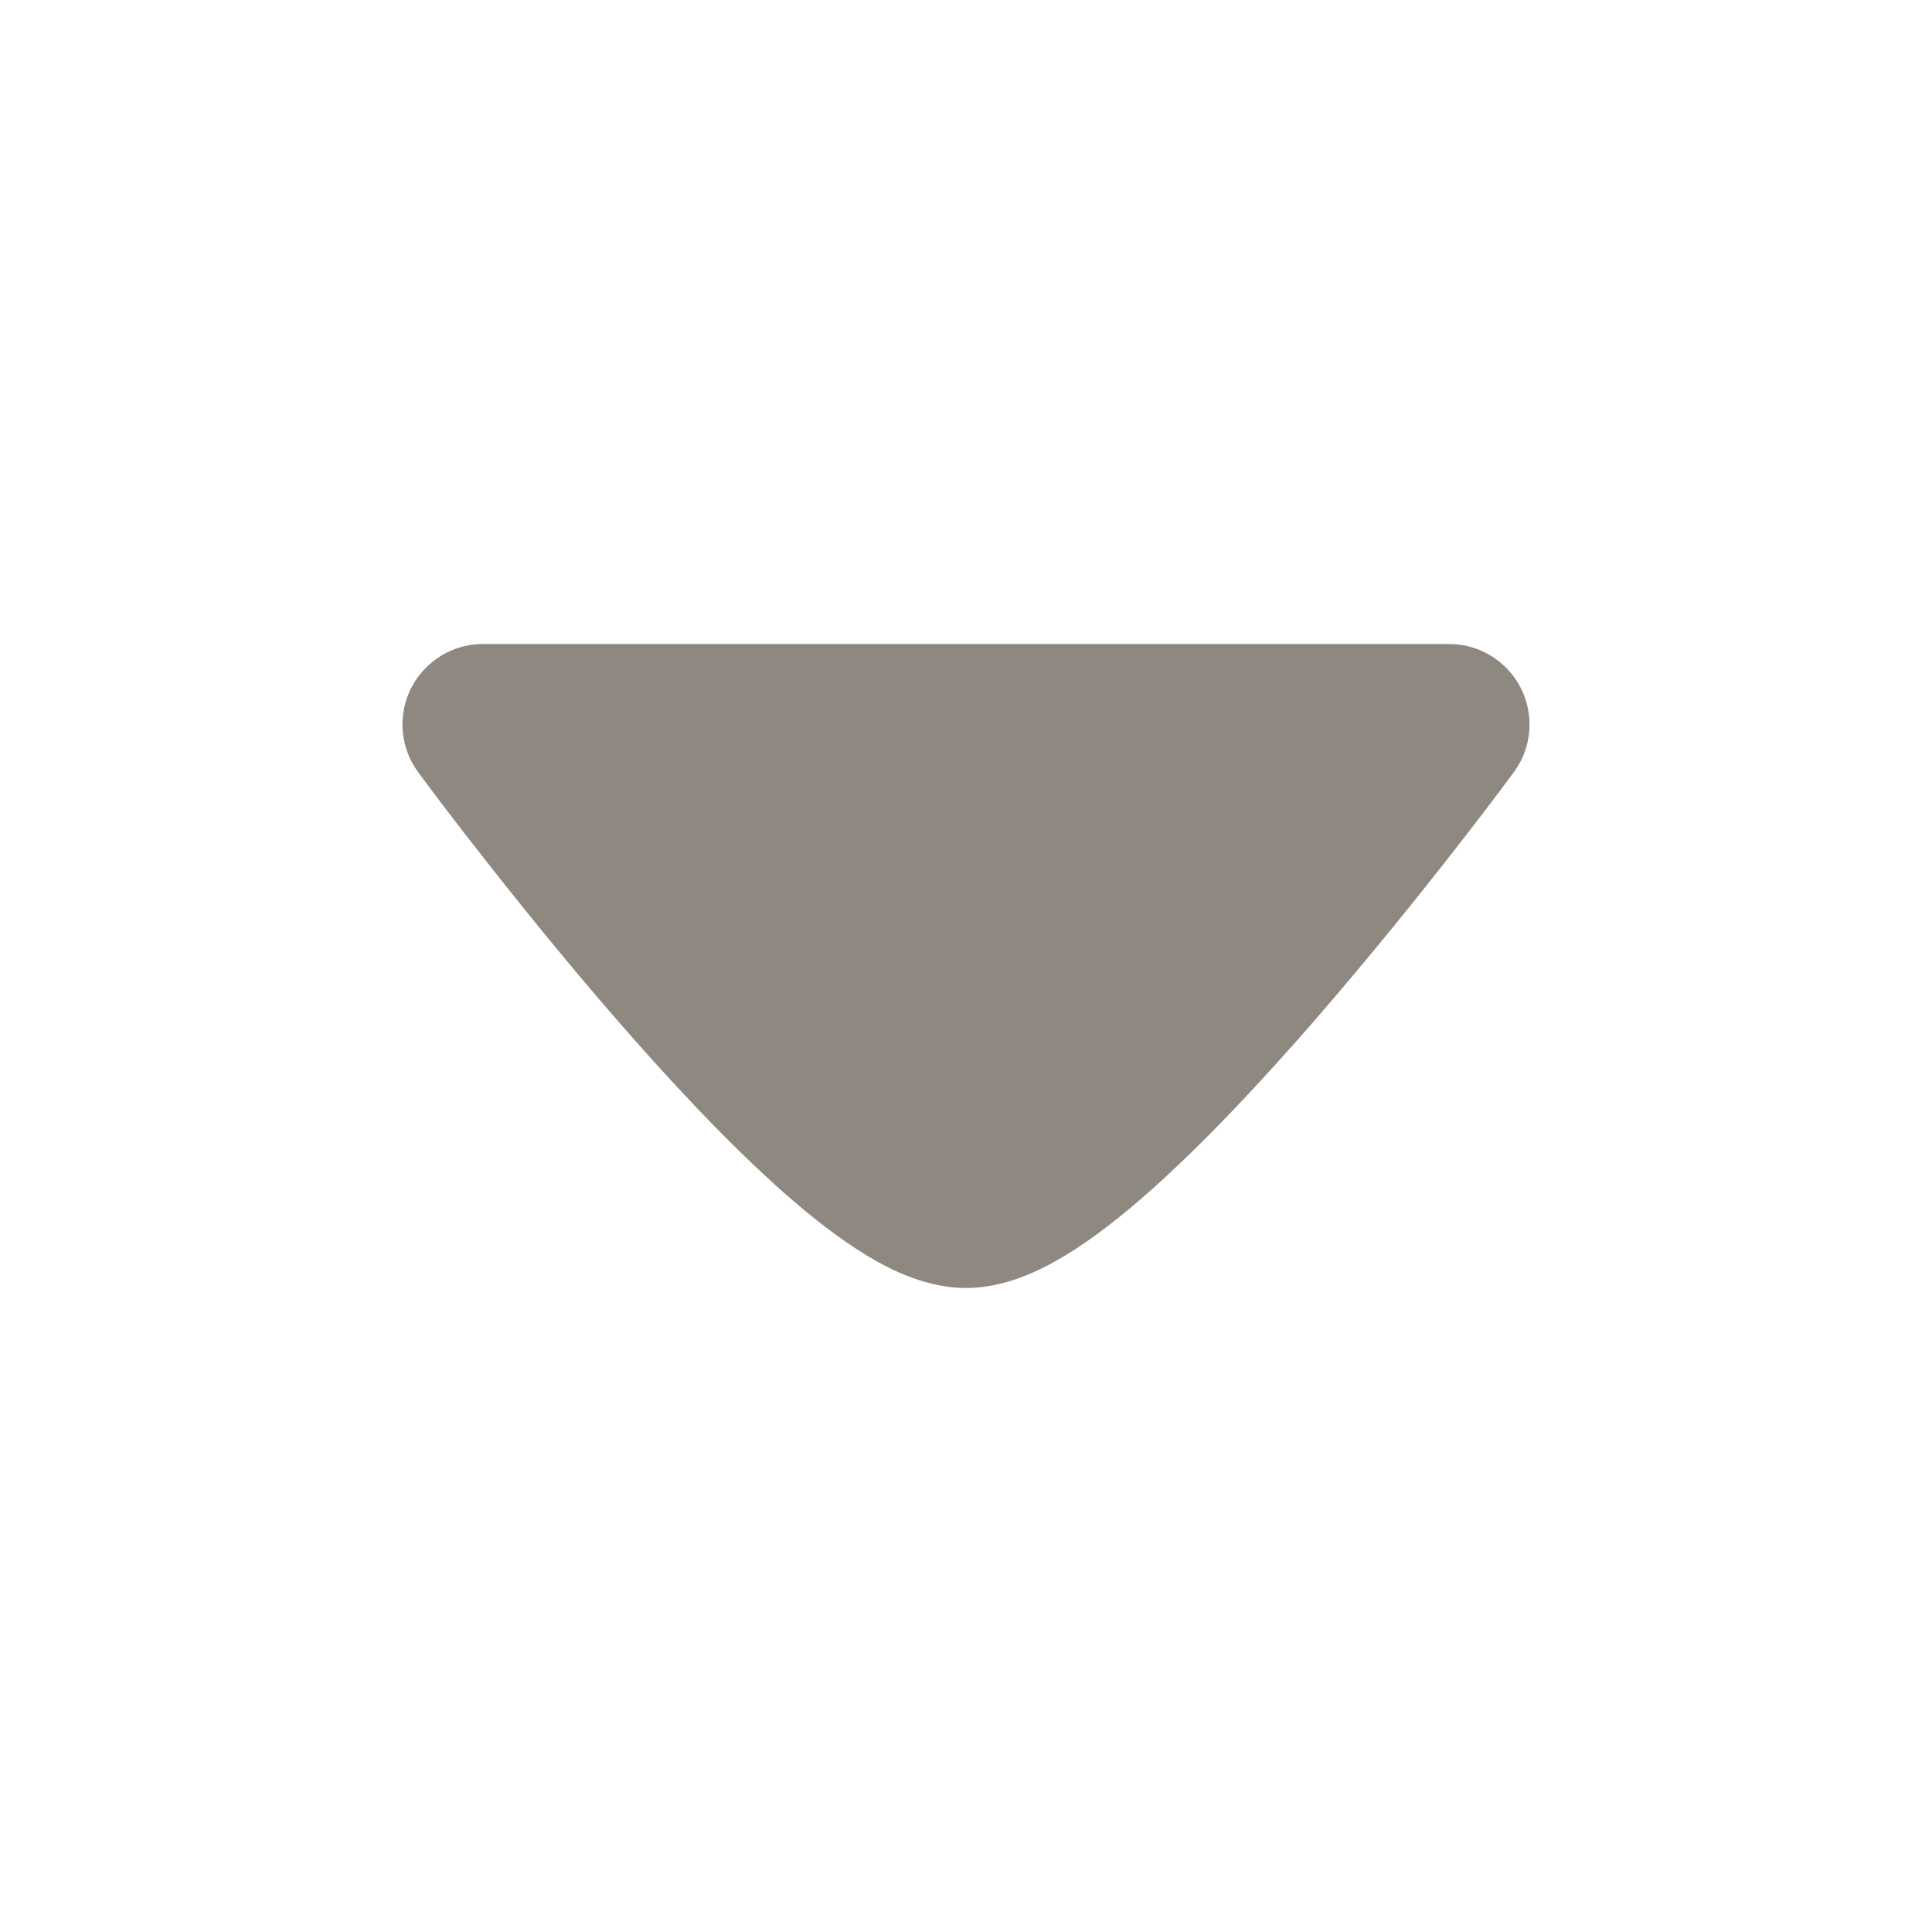
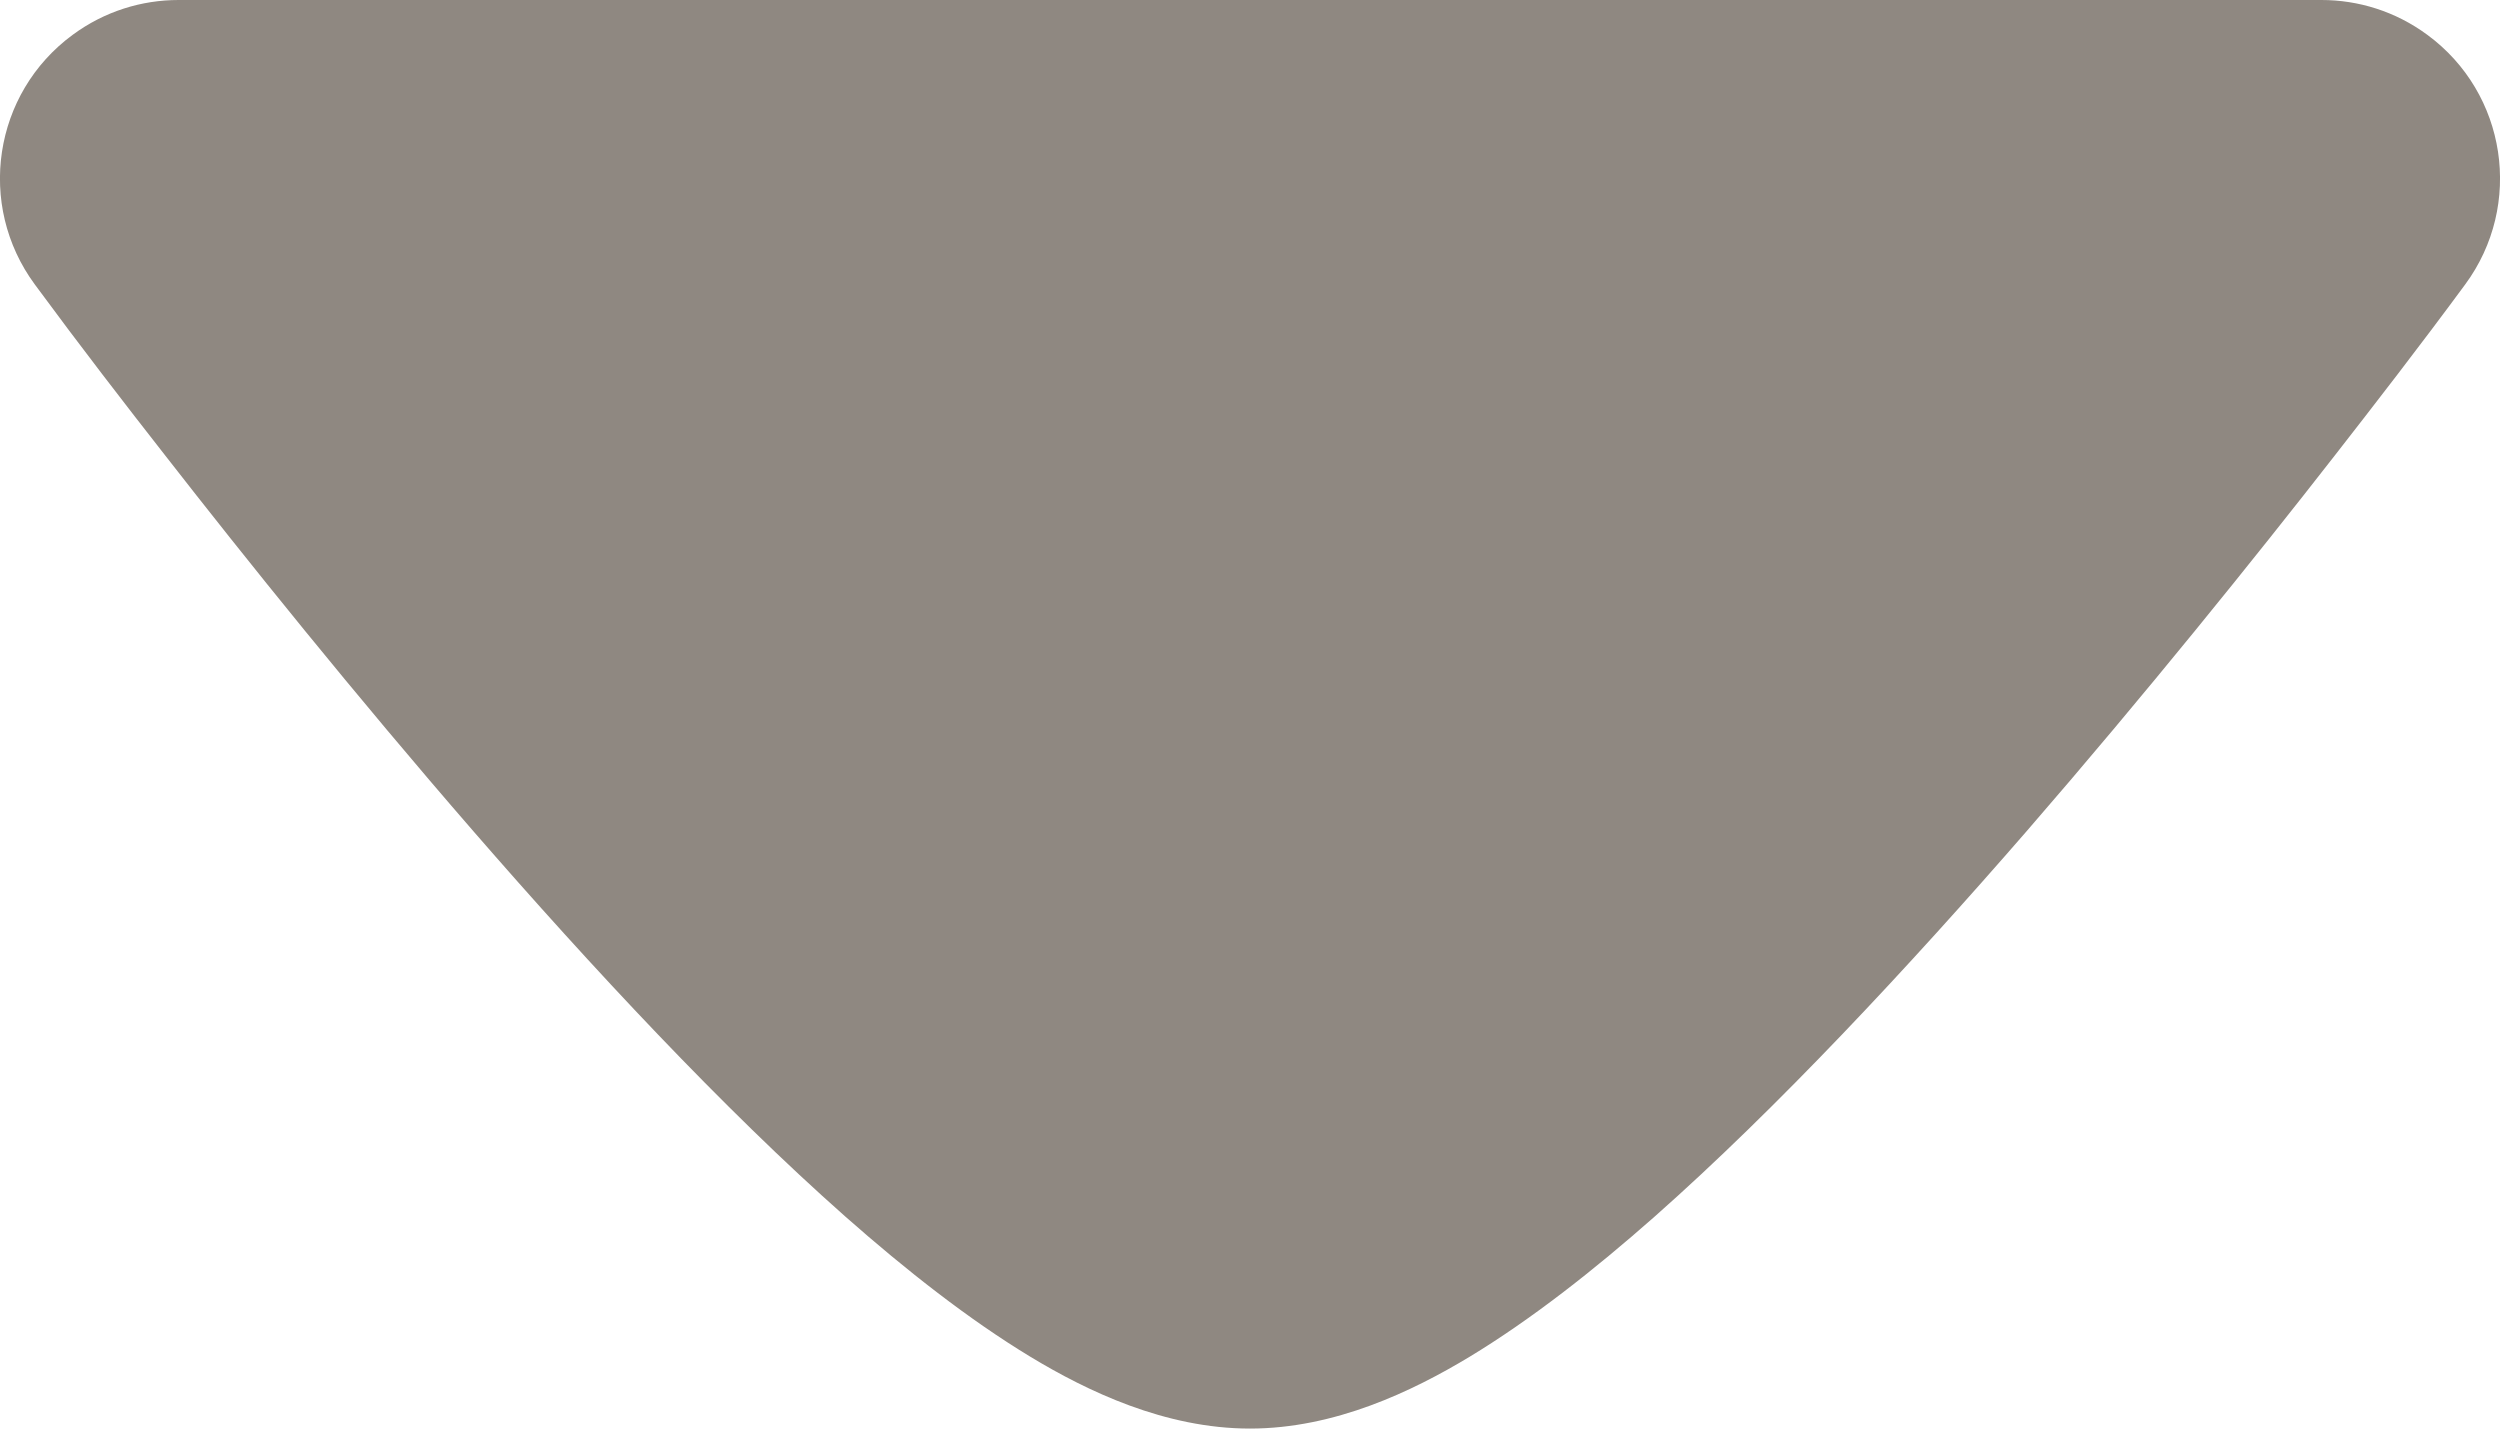
- <svg xmlns="http://www.w3.org/2000/svg" width="24" height="24" viewBox="0 0 24 24" fill="none">
-   <path d="M18.593 8.195C19.038 8.522 19.133 9.148 18.805 9.593C18.551 9.938 18.296 10.267 18.073 10.553C17.628 11.124 17.014 11.888 16.348 12.656C15.686 13.418 14.952 14.206 14.267 14.812C13.925 15.114 13.572 15.391 13.228 15.599C12.911 15.79 12.476 16 12 16C11.524 16 11.088 15.79 10.772 15.599C10.428 15.391 10.075 15.114 9.733 14.812C9.048 14.206 8.314 13.418 7.652 12.656C6.985 11.888 6.372 11.124 5.927 10.553C5.703 10.267 5.449 9.938 5.195 9.593C4.867 9.148 4.962 8.522 5.407 8.195C5.586 8.063 5.794 8 6 8H12H18C18.206 8 18.414 8.063 18.593 8.195Z" fill="#8F8881" />
+ <svg xmlns="http://www.w3.org/2000/svg" width="14" height="8" viewBox="0 0 14 8" fill="none">
+   <path d="M13.593 0.195C14.038 0.522 14.133 1.148 13.805 1.593C13.551 1.938 13.296 2.267 13.073 2.553C12.628 3.124 12.014 3.888 11.348 4.656C10.686 5.418 9.952 6.206 9.267 6.812C8.925 7.114 8.572 7.391 8.228 7.599C7.911 7.79 7.476 8 7 8C6.524 8 6.088 7.79 5.772 7.599C5.428 7.391 5.075 7.114 4.733 6.812C4.048 6.206 3.314 5.418 2.652 4.656C1.985 3.888 1.372 3.124 0.927 2.553C0.703 2.267 0.449 1.938 0.195 1.593C-0.133 1.148 -0.038 0.522 0.407 0.195C0.586 0.063 0.794 -0 1 3.4111e-07H7H13C13.206 -0 13.414 0.063 13.593 0.195Z" fill="#8F8881" />
</svg>
